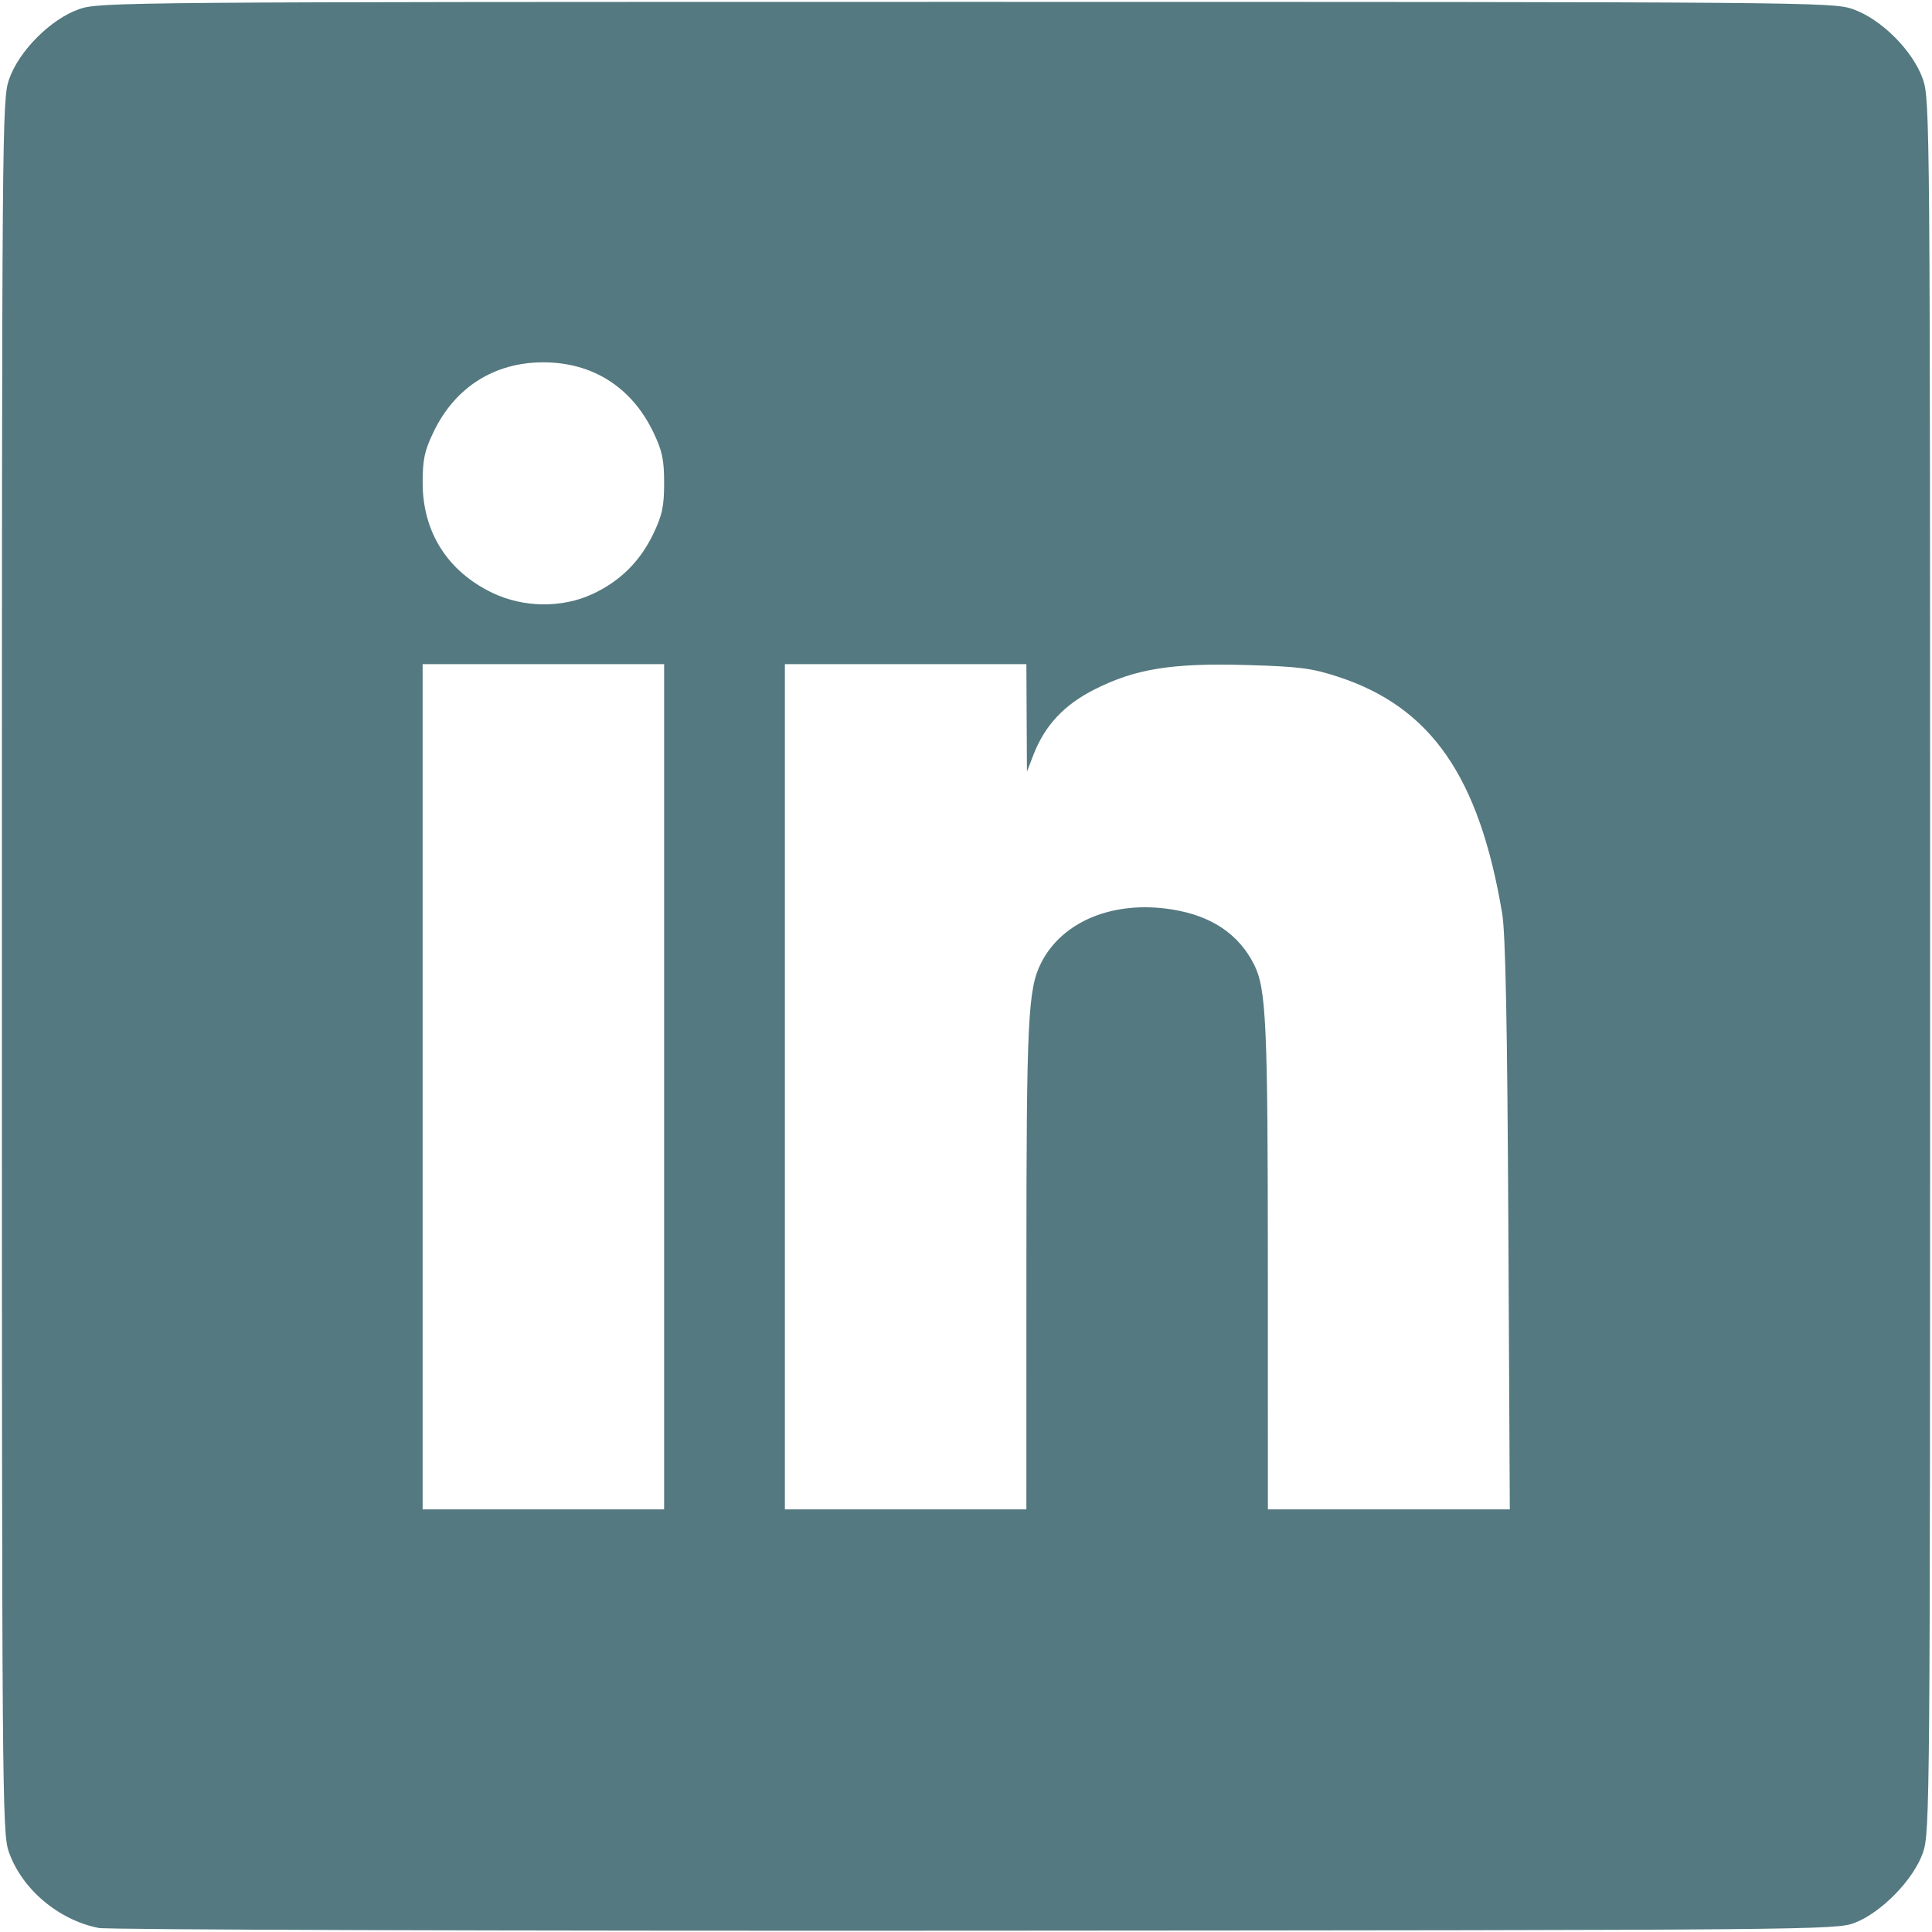
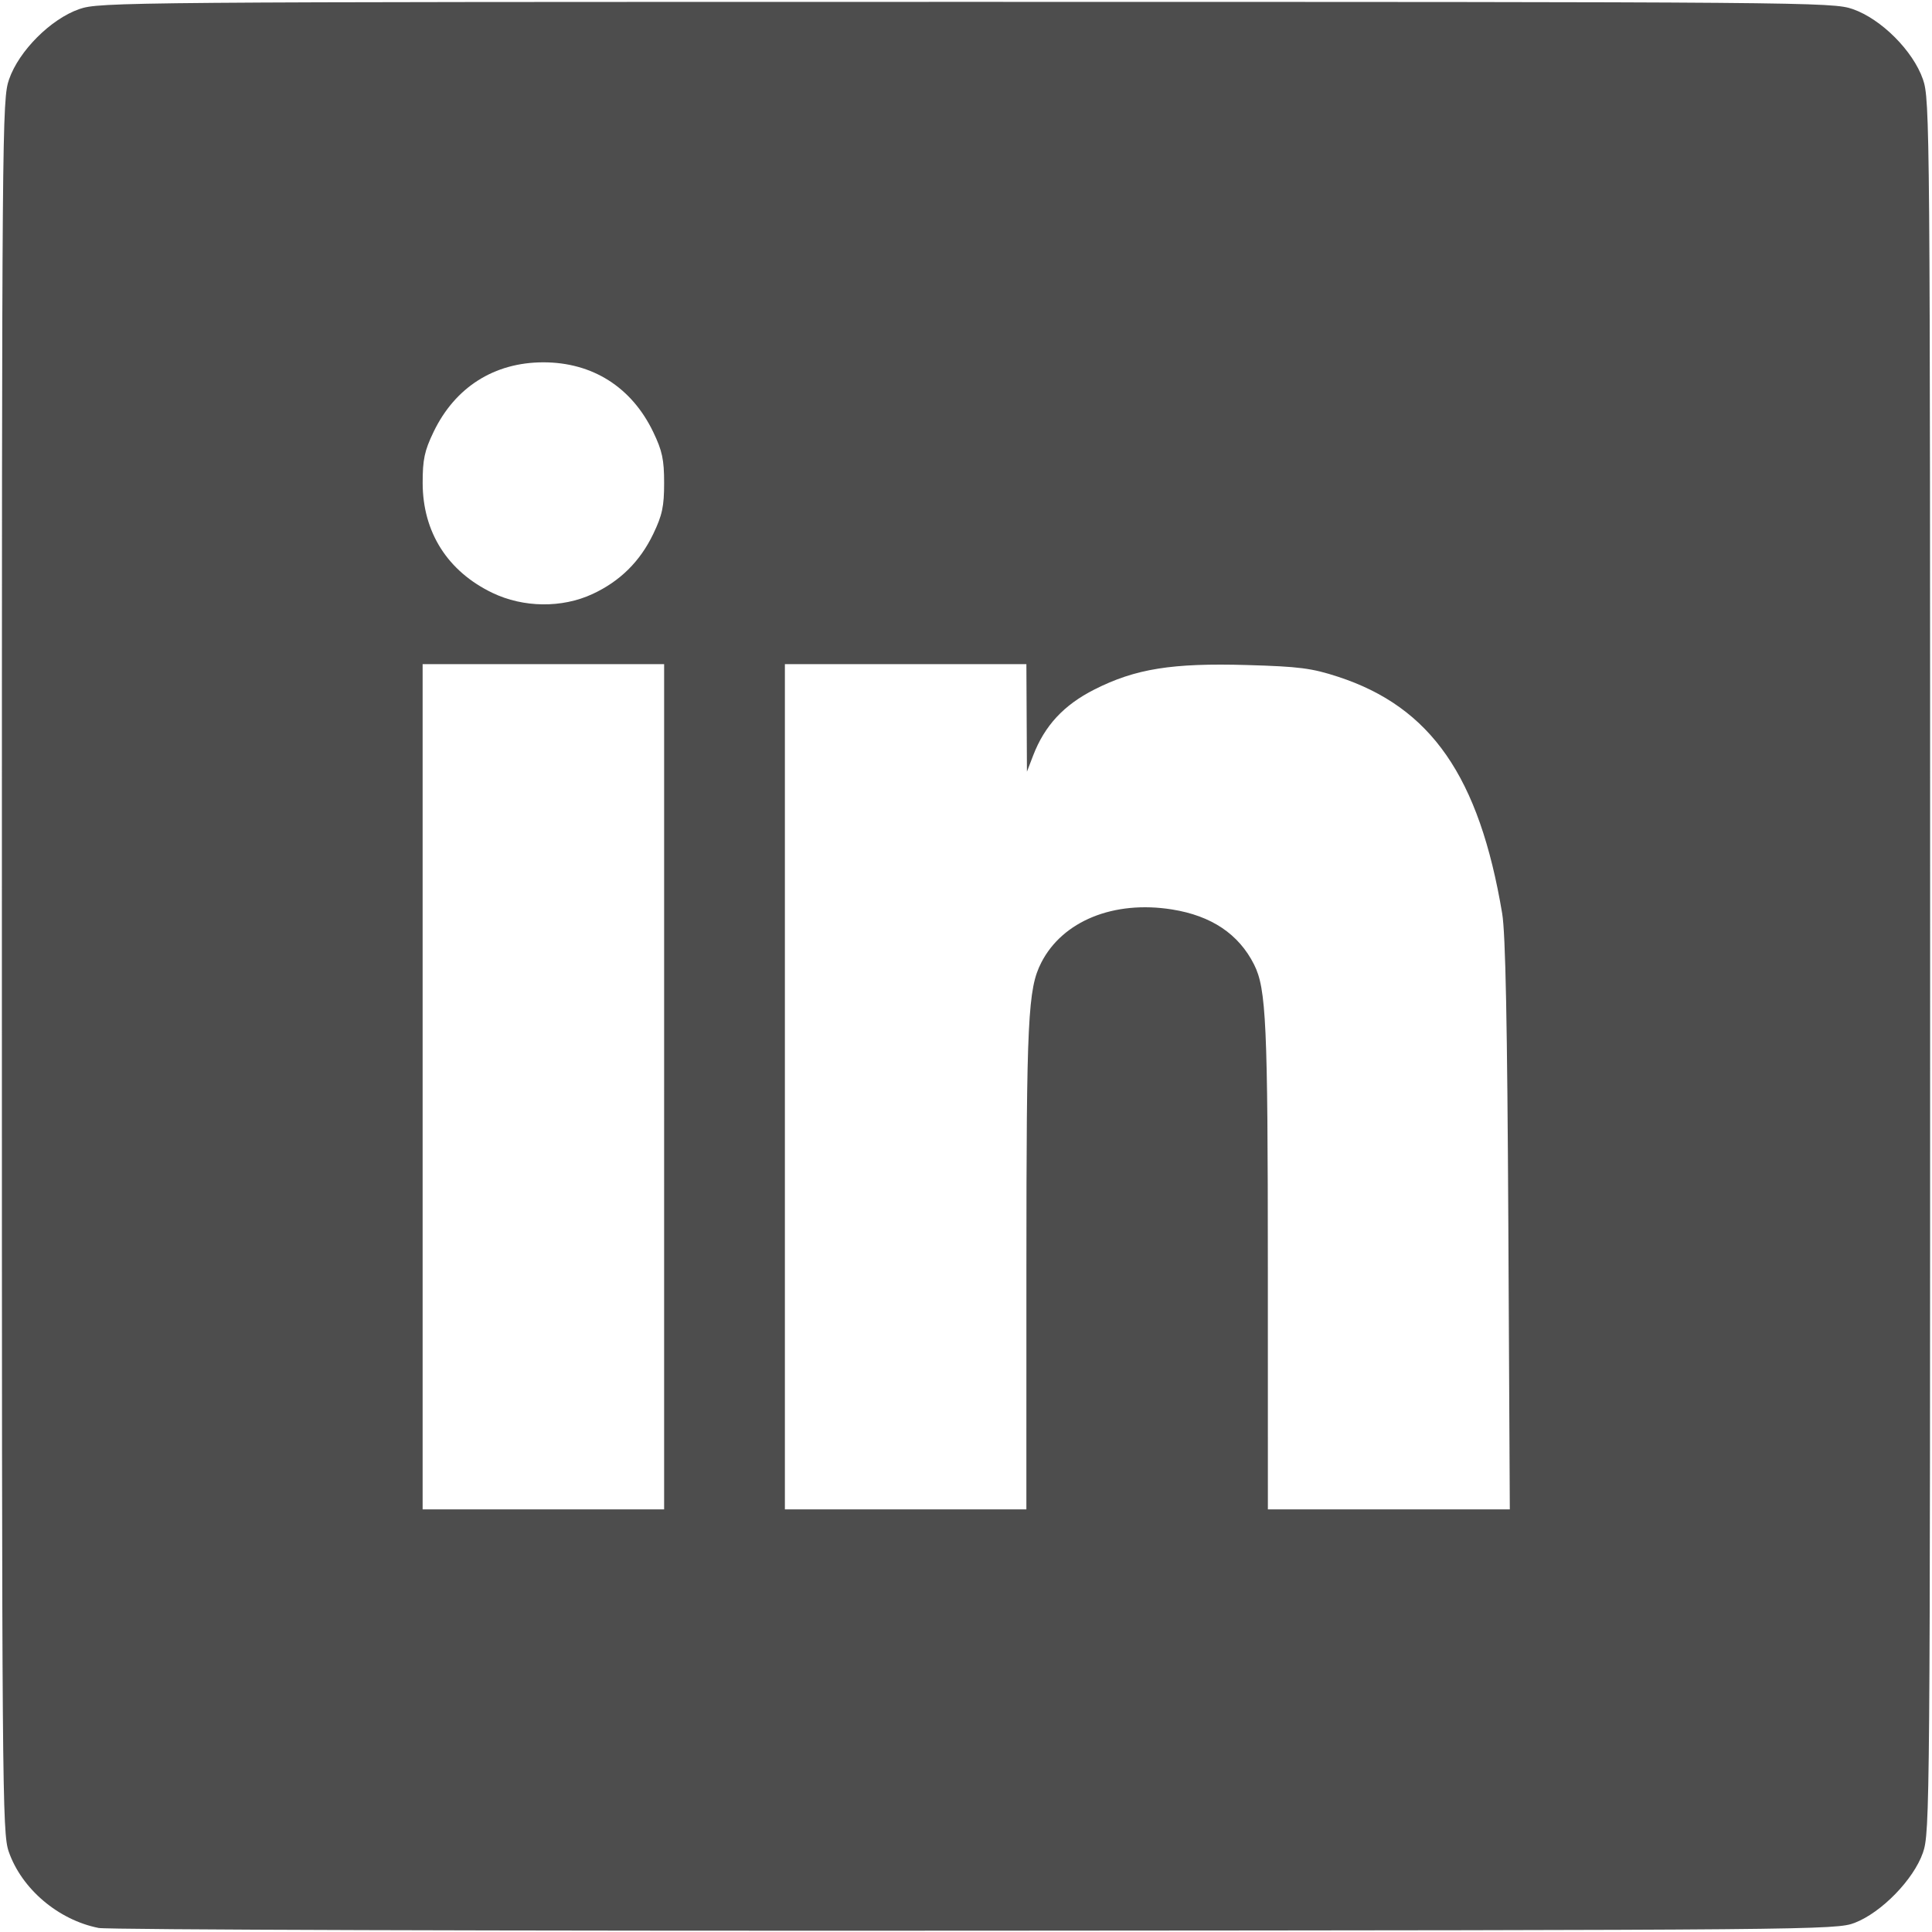
<svg xmlns="http://www.w3.org/2000/svg" width="1000" height="1000" viewBox="0 0 264.583 264.583" version="1.1" id="svg8">
  <defs id="defs2" />
  <g id="layer1" transform="translate(0,-32.41668)">
-     <path style="fill:#547980;stroke-width:0.517;fill-opacity:1" d="M 13.504,296.446 C 7.984,295.353 2.978,291.105 1.199,286.003 0.3,283.425 0.258,278.075 0.258,164.708 c 0,-115.403 0.027,-118.674 0.987,-121.435 1.357,-3.901 5.711,-8.255 9.612,-9.612 2.761,-0.96 6.032,-0.987 121.435,-0.987 115.403,0 118.674,0.027 121.435,0.987 3.901,1.357 8.255,5.711 9.612,9.612 0.96,2.761 0.987,6.032 0.987,121.435 0,115.403 -0.027,118.674 -0.987,121.435 -1.277,3.672 -5.674,8.188 -9.348,9.604 -2.521,0.971 -5.431,0.997 -120.406,1.071 -64.802,0.042 -118.838,-0.125 -120.08,-0.371 z M 90.951,181.245 V 123.367 H 74.414 57.878 v 57.878 57.878 h 16.536 16.536 z m 49.613,24.675 c 0.004,-33.967 0.205,-38.086 2.033,-41.669 2.912,-5.707 9.931,-8.561 17.917,-7.285 5.395,0.862 9.13,3.371 11.23,7.544 1.665,3.308 1.881,8.056 1.885,41.41 l 0.004,33.202 h 16.566 16.566 l -0.201,-38.887 c -0.144,-27.742 -0.386,-39.985 -0.844,-42.72 -3.14,-18.74 -9.744,-28.262 -22.486,-32.421 -3.599,-1.175 -5.315,-1.396 -12.443,-1.602 -10.275,-0.298 -15.3,0.507 -20.913,3.348 -4.199,2.125 -6.819,4.951 -8.395,9.053 l -0.846,2.203 -0.038,-7.364 -0.038,-7.364 h -16.536 -16.536 v 57.878 57.878 H 124.024 140.56 l 0.004,-33.202 z M 81.132,113.772 c 3.778,-1.751 6.517,-4.458 8.329,-8.233 1.232,-2.567 1.489,-3.768 1.489,-6.976 0,-3.209 -0.256,-4.409 -1.489,-6.976 -2.949,-6.143 -8.317,-9.55 -15.047,-9.55 -6.73,0 -12.098,3.407 -15.047,9.55 -1.235,2.572 -1.488,3.762 -1.484,6.976 0.008,6.734 3.415,12.099 9.555,15.047 4.242,2.037 9.515,2.099 13.694,0.162 z" id="path878" />
+     <path style="fill:#4d4d4d;stroke-width:0.517;fill-opacity:1" d="M 13.504,296.446 C 7.984,295.353 2.978,291.105 1.199,286.003 0.3,283.425 0.258,278.075 0.258,164.708 c 0,-115.403 0.027,-118.674 0.987,-121.435 1.357,-3.901 5.711,-8.255 9.612,-9.612 2.761,-0.96 6.032,-0.987 121.435,-0.987 115.403,0 118.674,0.027 121.435,0.987 3.901,1.357 8.255,5.711 9.612,9.612 0.96,2.761 0.987,6.032 0.987,121.435 0,115.403 -0.027,118.674 -0.987,121.435 -1.277,3.672 -5.674,8.188 -9.348,9.604 -2.521,0.971 -5.431,0.997 -120.406,1.071 -64.802,0.042 -118.838,-0.125 -120.08,-0.371 z M 90.951,181.245 V 123.367 H 74.414 57.878 v 57.878 57.878 h 16.536 16.536 z m 49.613,24.675 c 0.004,-33.967 0.205,-38.086 2.033,-41.669 2.912,-5.707 9.931,-8.561 17.917,-7.285 5.395,0.862 9.13,3.371 11.23,7.544 1.665,3.308 1.881,8.056 1.885,41.41 l 0.004,33.202 h 16.566 16.566 l -0.201,-38.887 c -0.144,-27.742 -0.386,-39.985 -0.844,-42.72 -3.14,-18.74 -9.744,-28.262 -22.486,-32.421 -3.599,-1.175 -5.315,-1.396 -12.443,-1.602 -10.275,-0.298 -15.3,0.507 -20.913,3.348 -4.199,2.125 -6.819,4.951 -8.395,9.053 l -0.846,2.203 -0.038,-7.364 -0.038,-7.364 h -16.536 -16.536 v 57.878 57.878 H 124.024 140.56 l 0.004,-33.202 z M 81.132,113.772 c 3.778,-1.751 6.517,-4.458 8.329,-8.233 1.232,-2.567 1.489,-3.768 1.489,-6.976 0,-3.209 -0.256,-4.409 -1.489,-6.976 -2.949,-6.143 -8.317,-9.55 -15.047,-9.55 -6.73,0 -12.098,3.407 -15.047,9.55 -1.235,2.572 -1.488,3.762 -1.484,6.976 0.008,6.734 3.415,12.099 9.555,15.047 4.242,2.037 9.515,2.099 13.694,0.162 z" id="path878" />
  </g>
</svg>
